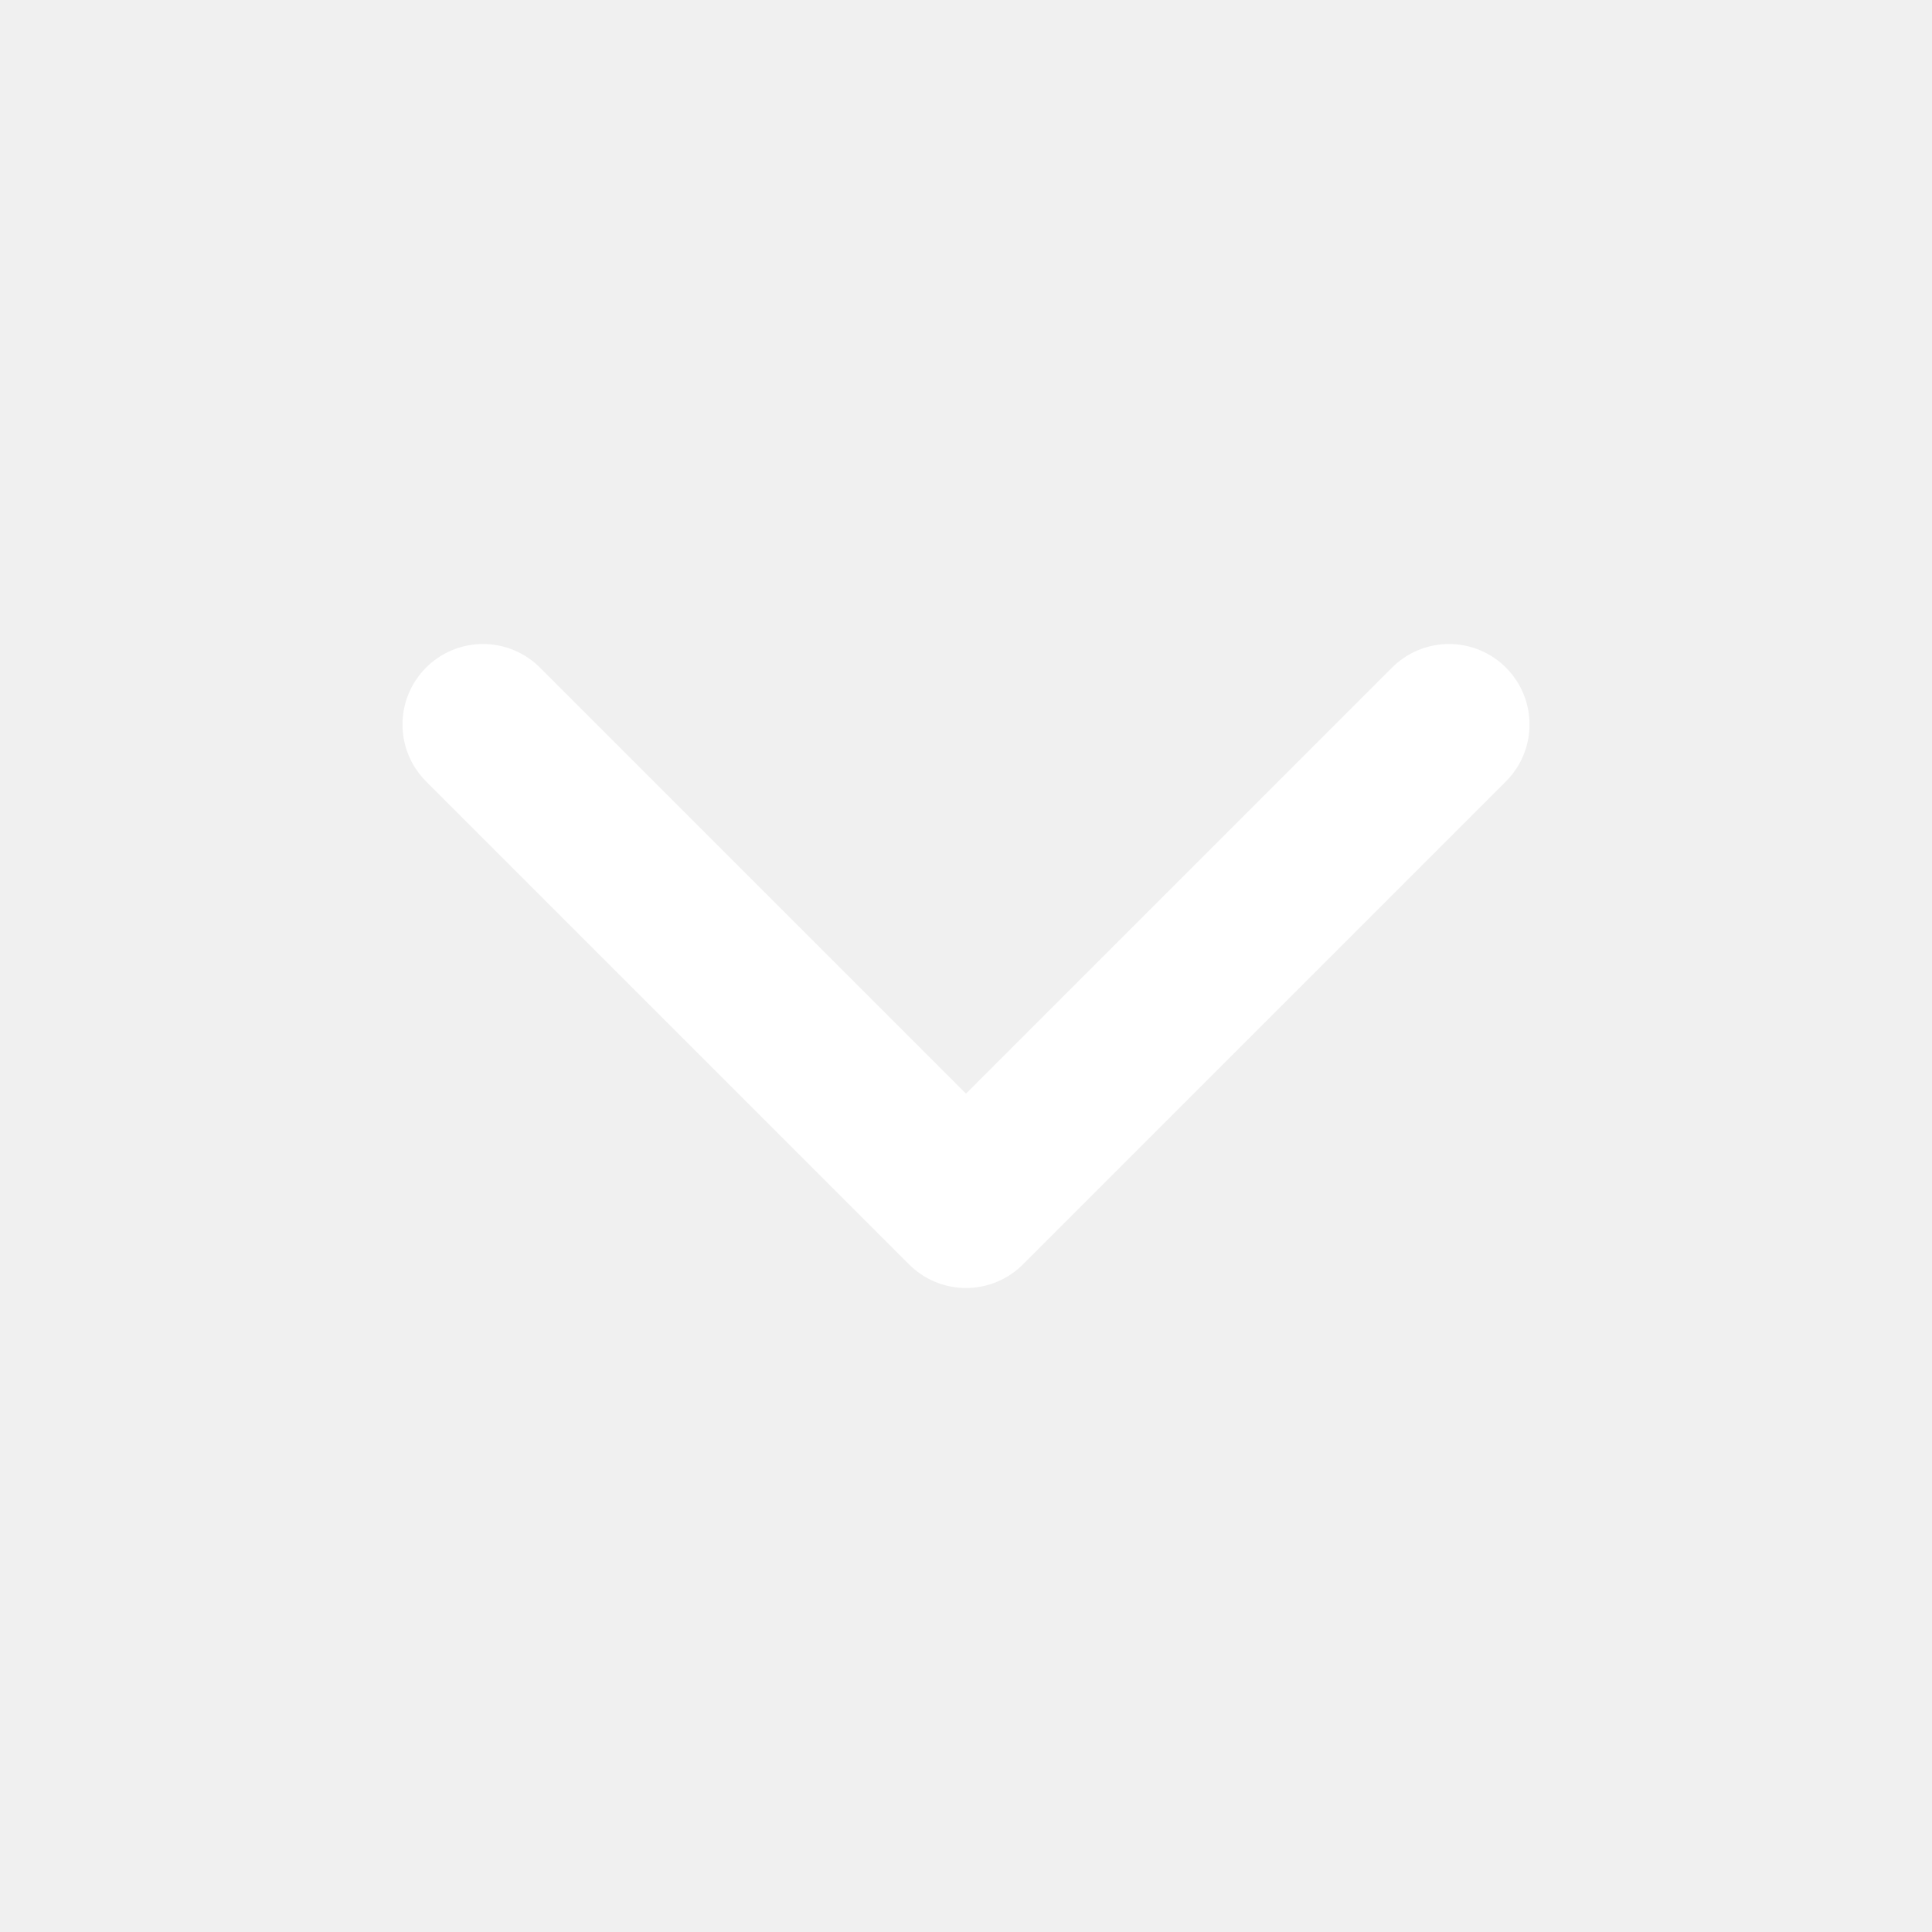
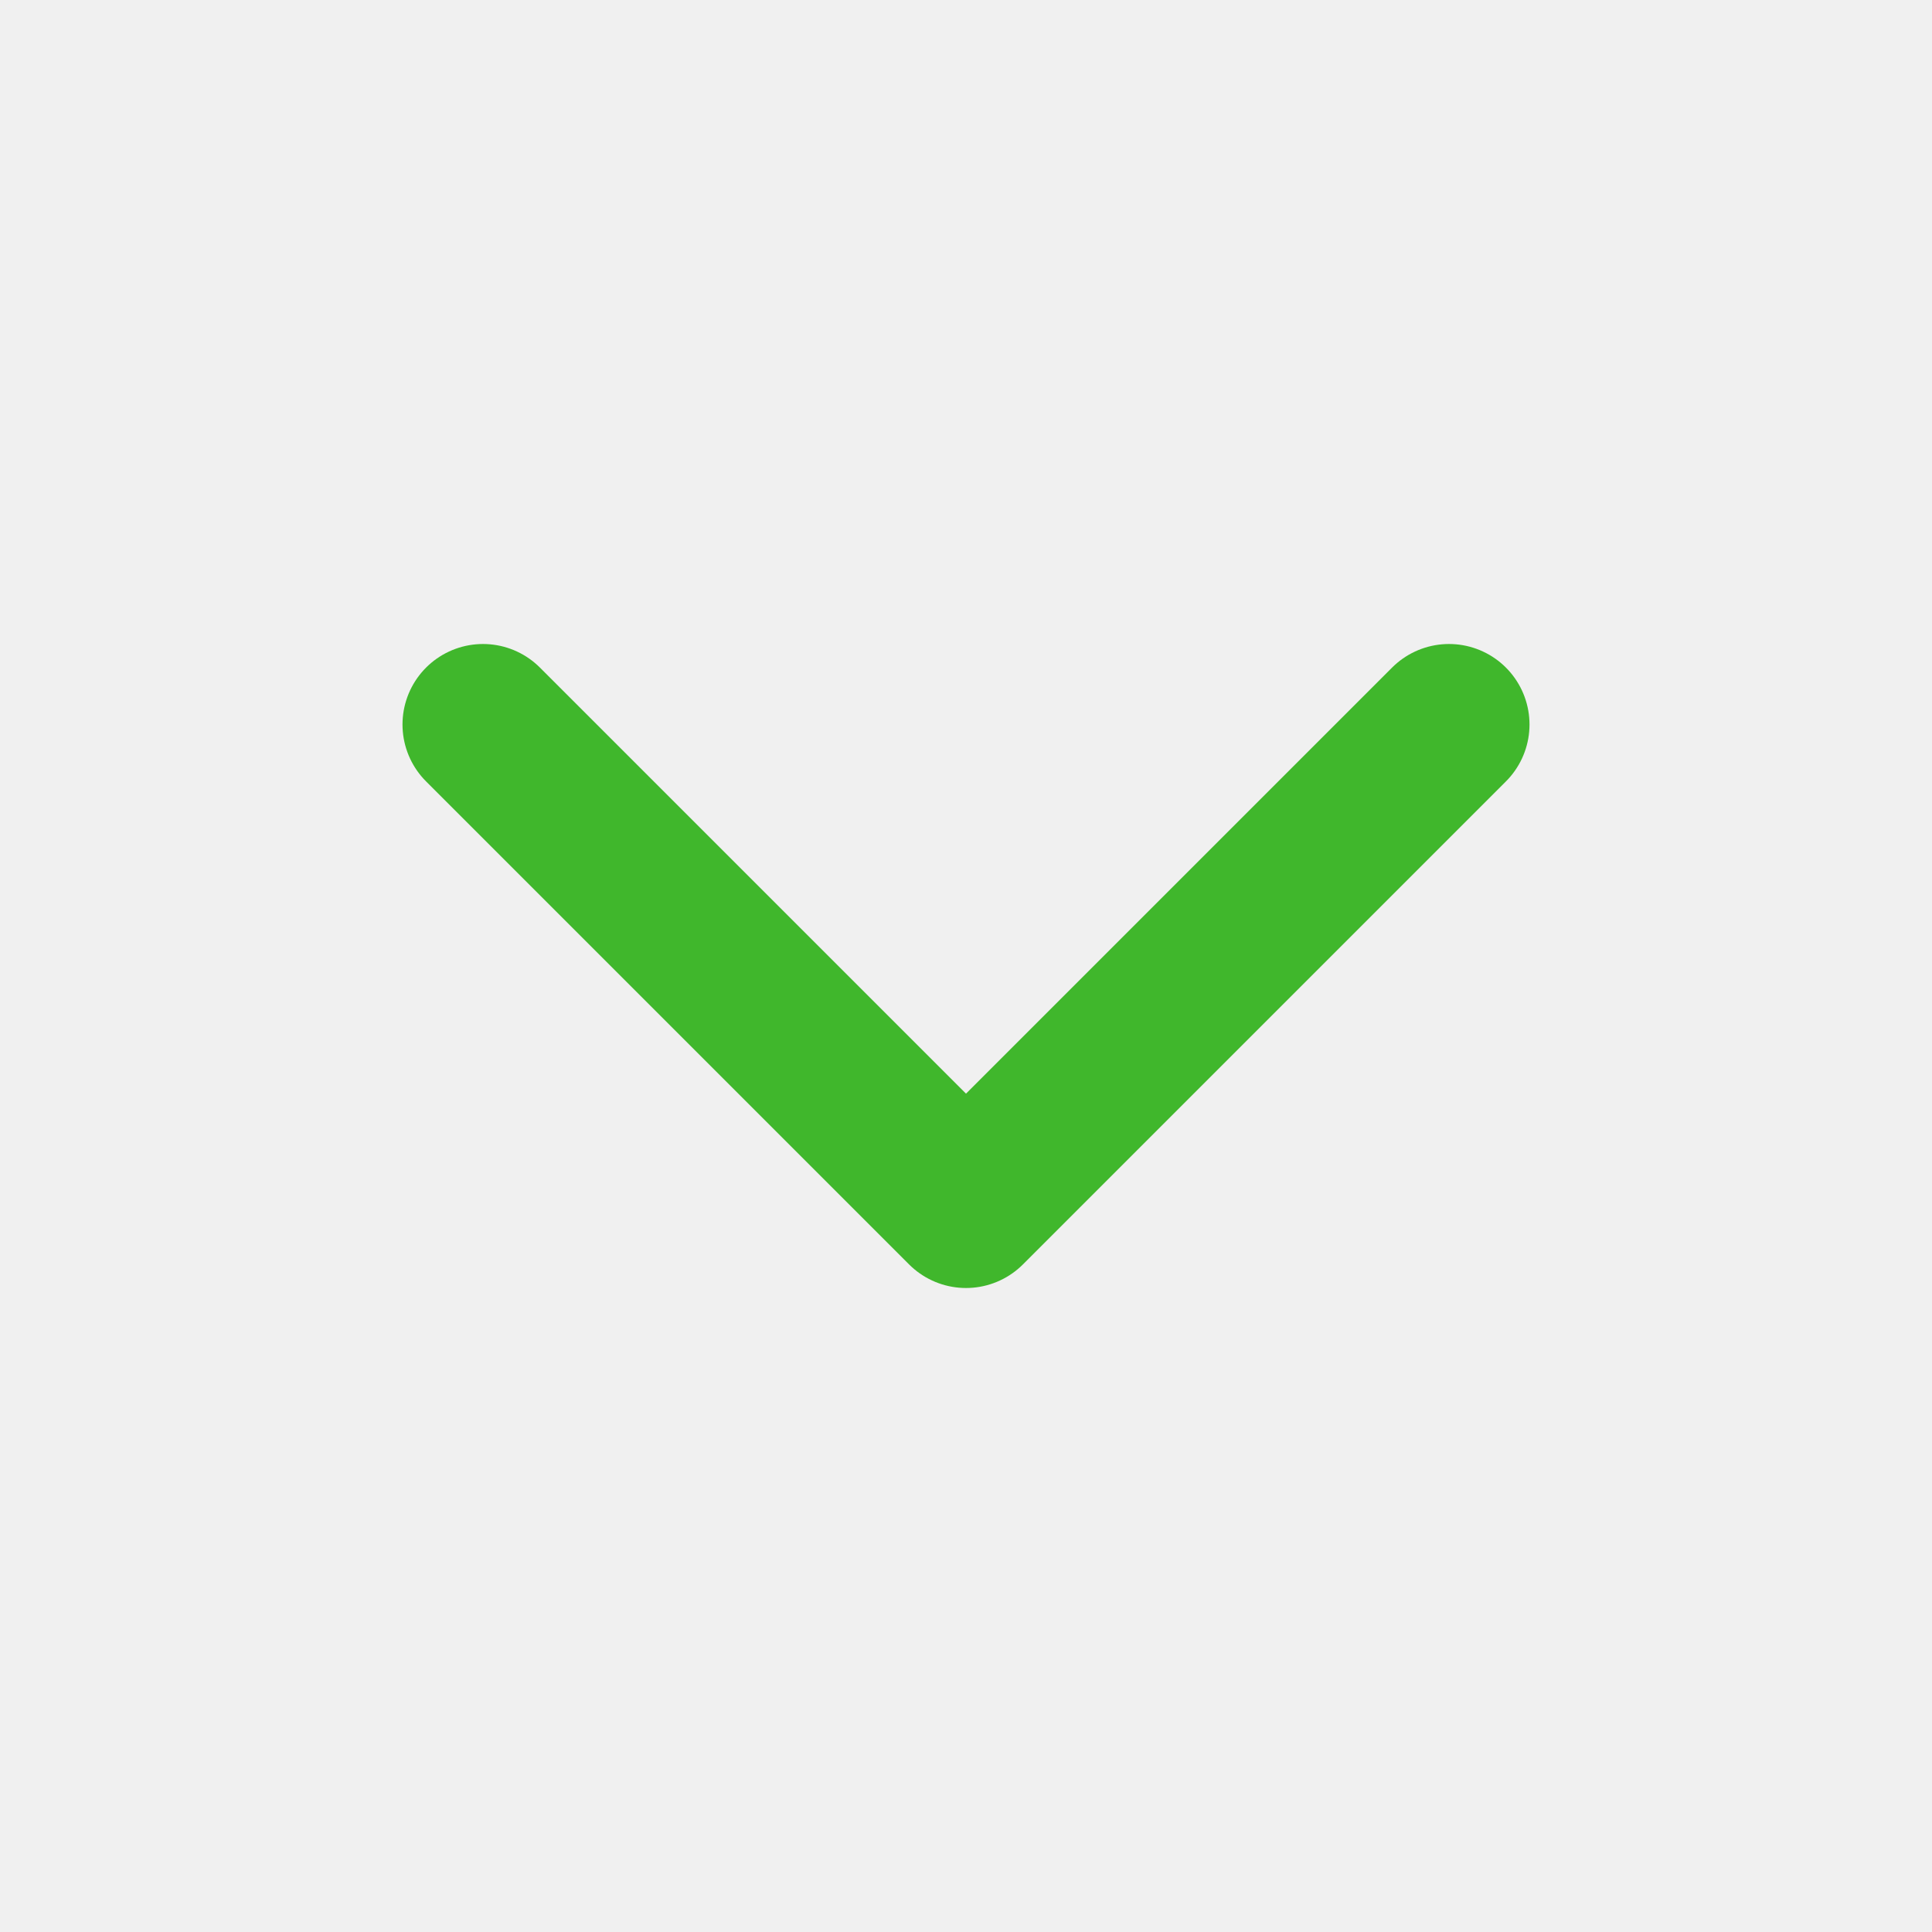
- <svg xmlns="http://www.w3.org/2000/svg" width="50" height="50" viewBox="0 0 24 24" fill="none" stroke="#ffffff" stroke-width="2" stroke-linecap="round" stroke-linejoin="round">
+ <svg xmlns="http://www.w3.org/2000/svg" width="50" height="50" viewBox="0 0 24 24" fill="none" stroke="#40B72C" stroke-width="2" stroke-linecap="round" stroke-linejoin="round">
  <path d="M6 9l6 6 6-6" />
</svg>
